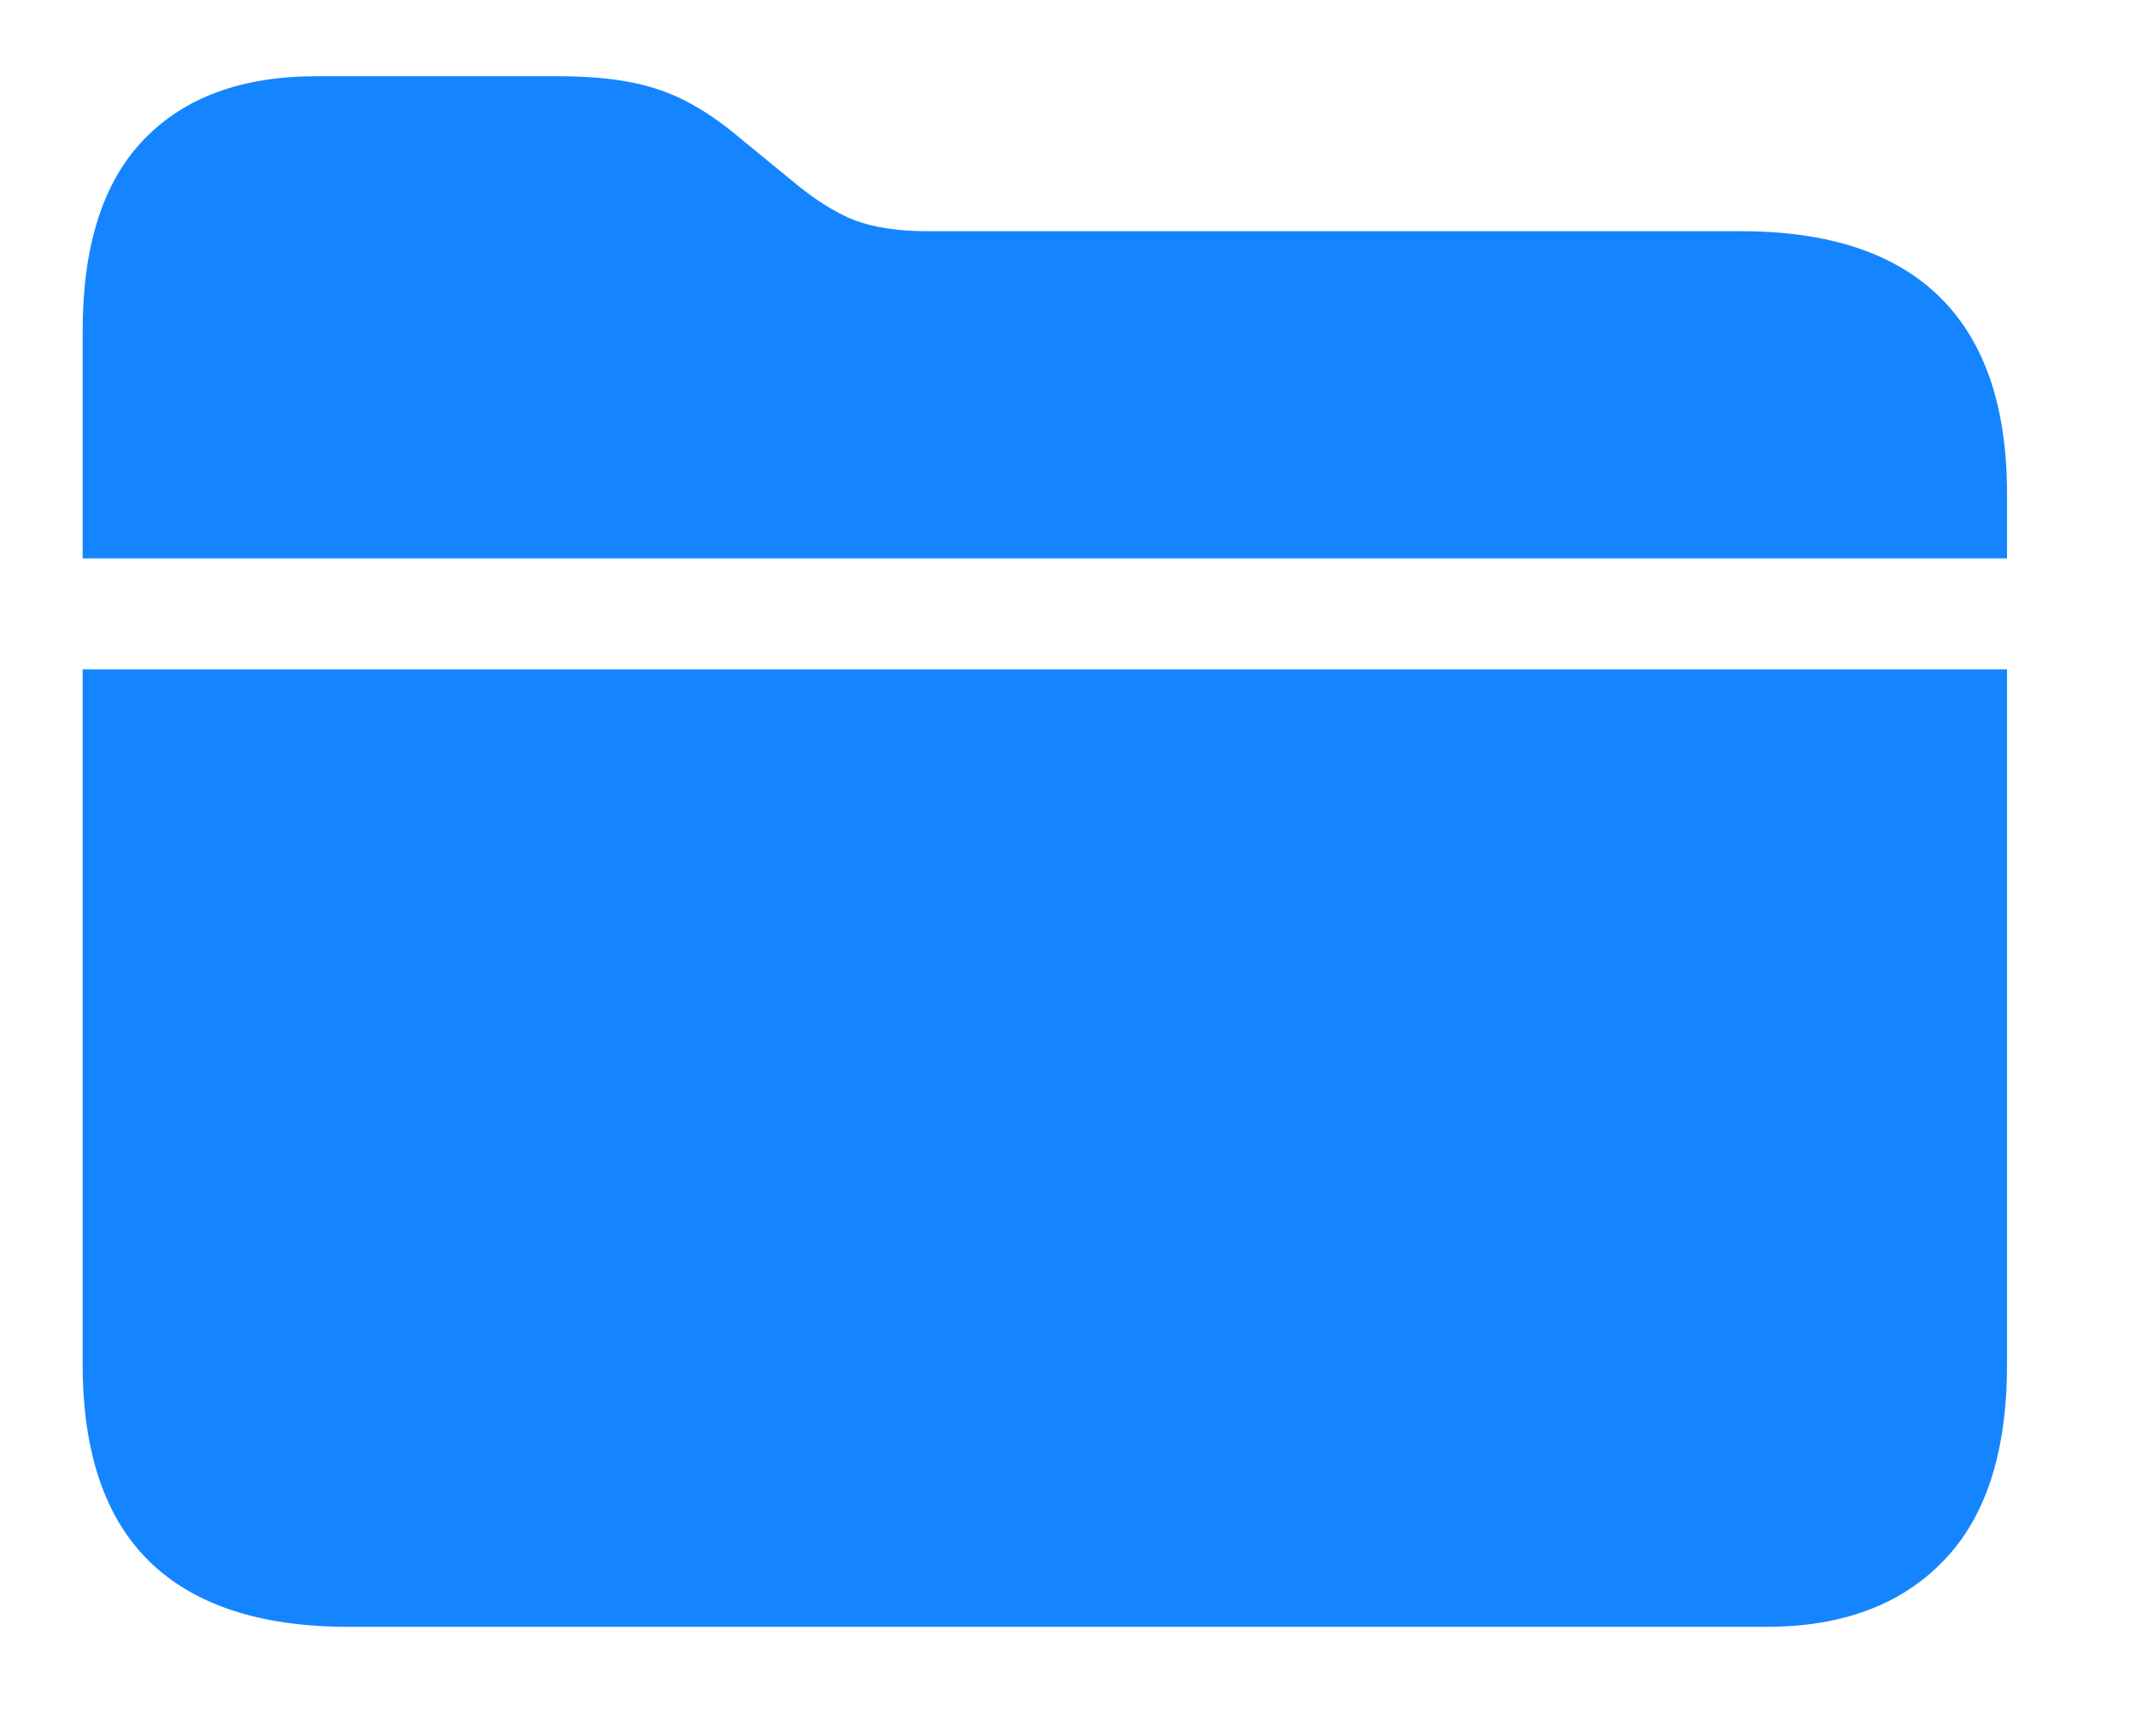
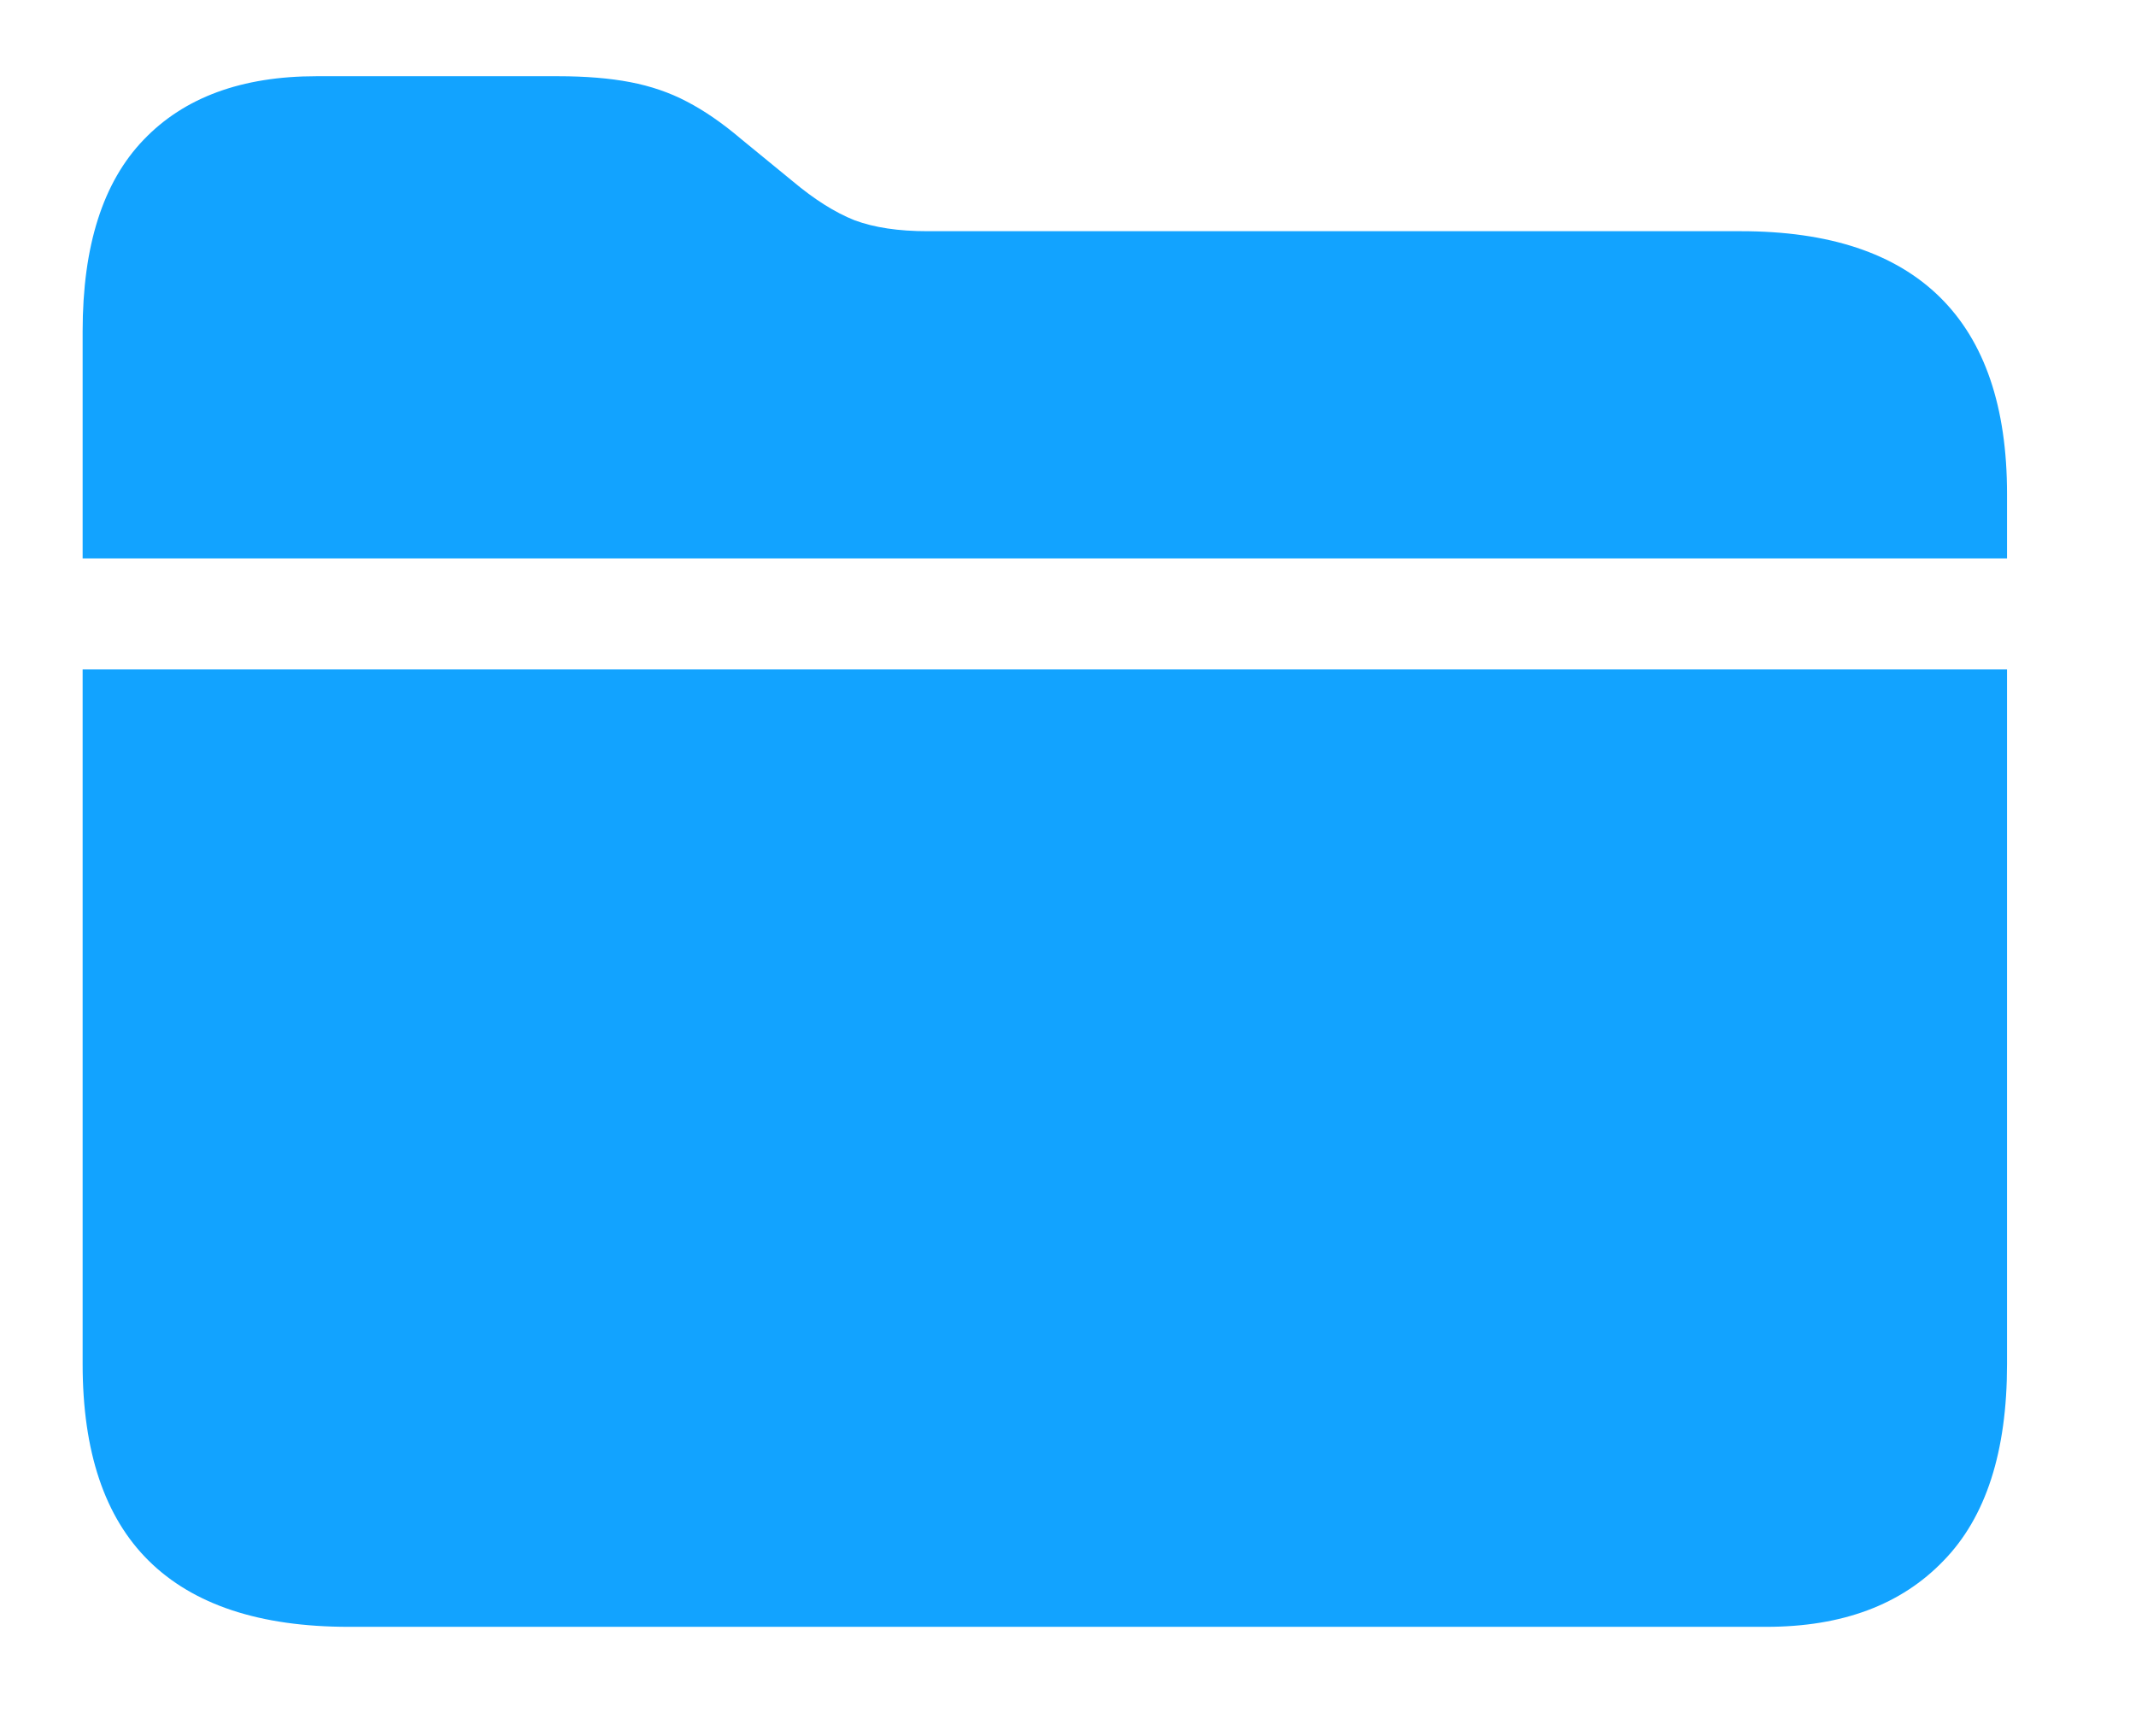
<svg xmlns="http://www.w3.org/2000/svg" width="16" height="13" viewBox="0 0 16 13" fill="none">
-   <path d="M0.619 10.219V5.014H15.034V10.219C15.034 10.875 14.876 11.366 14.558 11.692C14.241 12.022 13.799 12.187 13.231 12.187H2.612C1.947 12.187 1.448 12.022 1.114 11.692C0.784 11.366 0.619 10.875 0.619 10.219ZM0.619 4.183V2.481C0.619 1.842 0.771 1.364 1.076 1.047C1.38 0.729 1.812 0.571 2.371 0.571H4.18C4.387 0.571 4.567 0.586 4.719 0.615C4.876 0.645 5.018 0.694 5.145 0.761C5.276 0.829 5.411 0.922 5.551 1.041L5.938 1.358C6.099 1.493 6.253 1.591 6.401 1.65C6.549 1.705 6.731 1.732 6.947 1.732H13.041C13.701 1.732 14.198 1.897 14.533 2.228C14.867 2.558 15.034 3.049 15.034 3.7V4.183H0.619Z" fill="#1585FF" />
+   <path d="M0.619 10.219V5.014H15.034V10.219C15.034 10.875 14.876 11.366 14.558 11.692C14.241 12.022 13.799 12.187 13.231 12.187H2.612C1.947 12.187 1.448 12.022 1.114 11.692C0.784 11.366 0.619 10.875 0.619 10.219ZM0.619 4.183V2.481C0.619 1.842 0.771 1.364 1.076 1.047C1.38 0.729 1.812 0.571 2.371 0.571H4.18C4.387 0.571 4.567 0.586 4.719 0.615C4.876 0.645 5.018 0.694 5.145 0.761C5.276 0.829 5.411 0.922 5.551 1.041L5.938 1.358C6.099 1.493 6.253 1.591 6.401 1.65C6.549 1.705 6.731 1.732 6.947 1.732H13.041C13.701 1.732 14.198 1.897 14.533 2.228C14.867 2.558 15.034 3.049 15.034 3.7V4.183H0.619Z" fill="#12A3FF" />
</svg>
